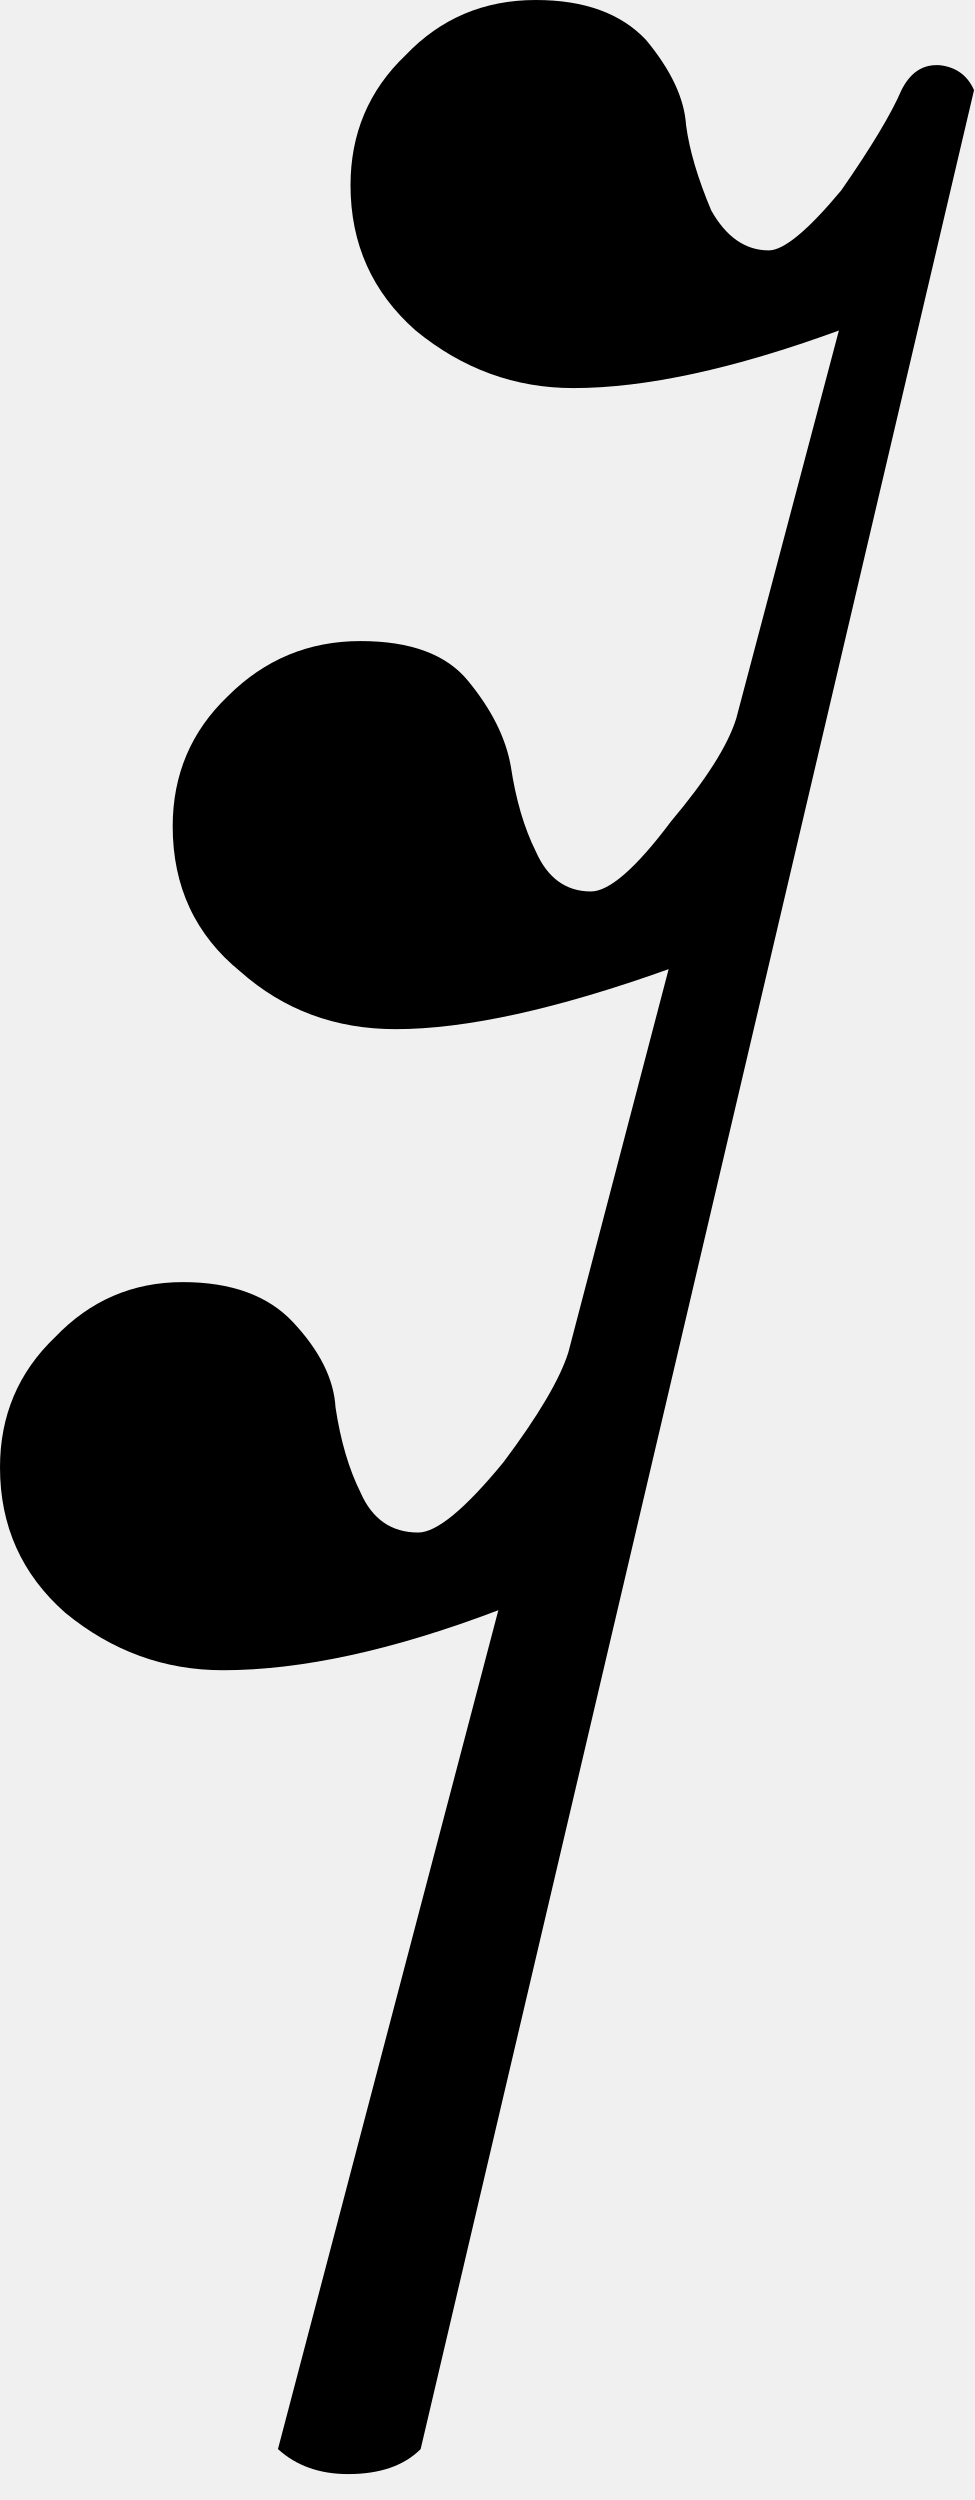
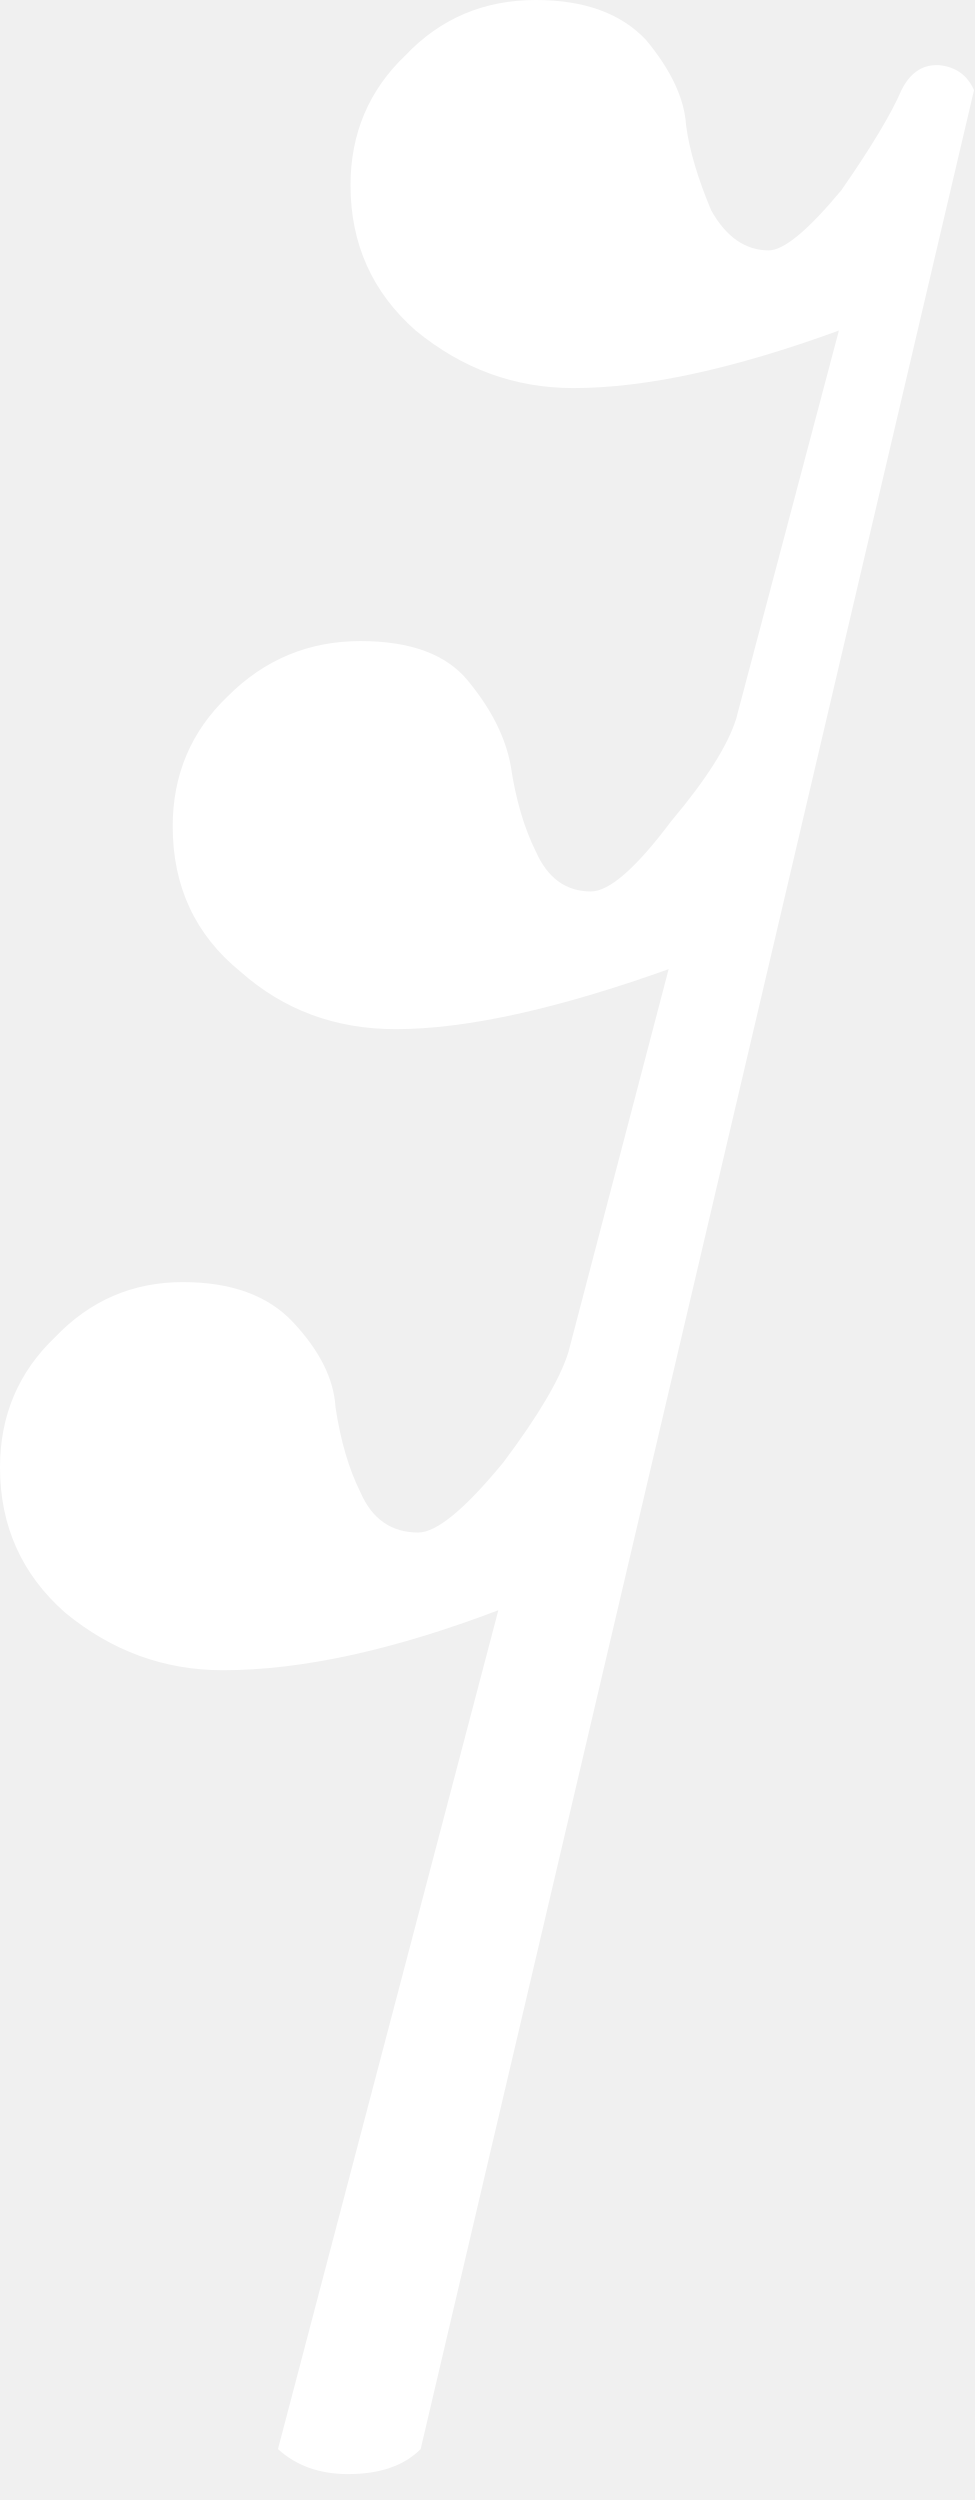
<svg xmlns="http://www.w3.org/2000/svg" width="30px" height="77px" viewBox="0 0 30 77" version="1.1">
  <g id="Artboard-Copy-19" stroke="none" stroke-width="1" fill="none" fill-rule="evenodd">
-     <path d="M16.503,0 C17.995,0 19.129,0.411 19.899,1.232 C20.669,2.16 21.079,3.033 21.131,3.858 C21.233,4.628 21.494,5.501 21.905,6.48 C22.367,7.302 22.959,7.712 23.678,7.712 C24.14,7.712 24.886,7.096 25.913,5.86 C26.841,4.525 27.457,3.495 27.765,2.776 C28.022,2.263 28.381,2.006 28.843,2.006 L28.922,2.006 C29.435,2.057 29.795,2.314 30,2.776 L12.956,75.432 C12.443,75.946 11.697,76.202 10.721,76.202 C9.845,76.202 9.126,75.946 8.561,75.432 L15.349,49.595 C12.107,50.827 9.28,51.443 6.863,51.443 C5.063,51.443 3.443,50.854 2.006,49.67 C0.667,48.489 0,46.996 0,45.195 C0,43.604 0.565,42.265 1.694,41.187 C2.776,40.054 4.087,39.489 5.631,39.489 C7.12,39.489 8.253,39.9 9.023,40.721 C9.845,41.598 10.283,42.471 10.334,43.347 C10.488,44.374 10.745,45.247 11.104,45.969 C11.464,46.791 12.056,47.202 12.881,47.202 C13.446,47.202 14.319,46.483 15.503,45.041 C16.582,43.604 17.249,42.471 17.506,41.649 L20.594,29.85 C17.146,31.082 14.346,31.698 12.186,31.698 C10.334,31.698 8.739,31.11 7.404,29.925 C6.014,28.796 5.319,27.303 5.319,25.451 C5.319,23.859 5.888,22.521 7.017,21.443 C8.151,20.309 9.513,19.745 11.104,19.745 C12.648,19.745 13.754,20.155 14.421,20.977 C15.14,21.853 15.579,22.726 15.733,23.603 C15.887,24.629 16.143,25.502 16.503,26.225 C16.866,27.046 17.431,27.457 18.201,27.457 C18.765,27.457 19.591,26.738 20.669,25.297 C21.751,24.013 22.418,22.959 22.675,22.134 L25.838,10.18 C22.596,11.365 19.871,11.953 17.66,11.953 C15.863,11.953 14.244,11.365 12.802,10.18 C11.464,9 10.796,7.507 10.796,5.706 C10.796,4.115 11.361,2.776 12.494,1.698 C13.572,0.565 14.911,0 16.503,0" id="Shape" fill="#000000" fill-rule="nonzero" />
+     <path d="M16.503,0 C17.995,0 19.129,0.411 19.899,1.232 C20.669,2.16 21.079,3.033 21.131,3.858 C21.233,4.628 21.494,5.501 21.905,6.48 C22.367,7.302 22.959,7.712 23.678,7.712 C24.14,7.712 24.886,7.096 25.913,5.86 C26.841,4.525 27.457,3.495 27.765,2.776 C28.022,2.263 28.381,2.006 28.843,2.006 L28.922,2.006 C29.435,2.057 29.795,2.314 30,2.776 L12.956,75.432 C12.443,75.946 11.697,76.202 10.721,76.202 C9.845,76.202 9.126,75.946 8.561,75.432 L15.349,49.595 C12.107,50.827 9.28,51.443 6.863,51.443 C5.063,51.443 3.443,50.854 2.006,49.67 C0.667,48.489 0,46.996 0,45.195 C0,43.604 0.565,42.265 1.694,41.187 C2.776,40.054 4.087,39.489 5.631,39.489 C7.12,39.489 8.253,39.9 9.023,40.721 C9.845,41.598 10.283,42.471 10.334,43.347 C10.488,44.374 10.745,45.247 11.104,45.969 C11.464,46.791 12.056,47.202 12.881,47.202 C13.446,47.202 14.319,46.483 15.503,45.041 C16.582,43.604 17.249,42.471 17.506,41.649 L20.594,29.85 C17.146,31.082 14.346,31.698 12.186,31.698 C10.334,31.698 8.739,31.11 7.404,29.925 C6.014,28.796 5.319,27.303 5.319,25.451 C5.319,23.859 5.888,22.521 7.017,21.443 C8.151,20.309 9.513,19.745 11.104,19.745 C12.648,19.745 13.754,20.155 14.421,20.977 C15.14,21.853 15.579,22.726 15.733,23.603 C15.887,24.629 16.143,25.502 16.503,26.225 C16.866,27.046 17.431,27.457 18.201,27.457 C18.765,27.457 19.591,26.738 20.669,25.297 C21.751,24.013 22.418,22.959 22.675,22.134 L25.838,10.18 C22.596,11.365 19.871,11.953 17.66,11.953 C15.863,11.953 14.244,11.365 12.802,10.18 C11.464,9 10.796,7.507 10.796,5.706 C10.796,4.115 11.361,2.776 12.494,1.698 C13.572,0.565 14.911,0 16.503,0" id="Shape" fill="#ffffff" fill-rule="nonzero" />
  </g>
</svg>
